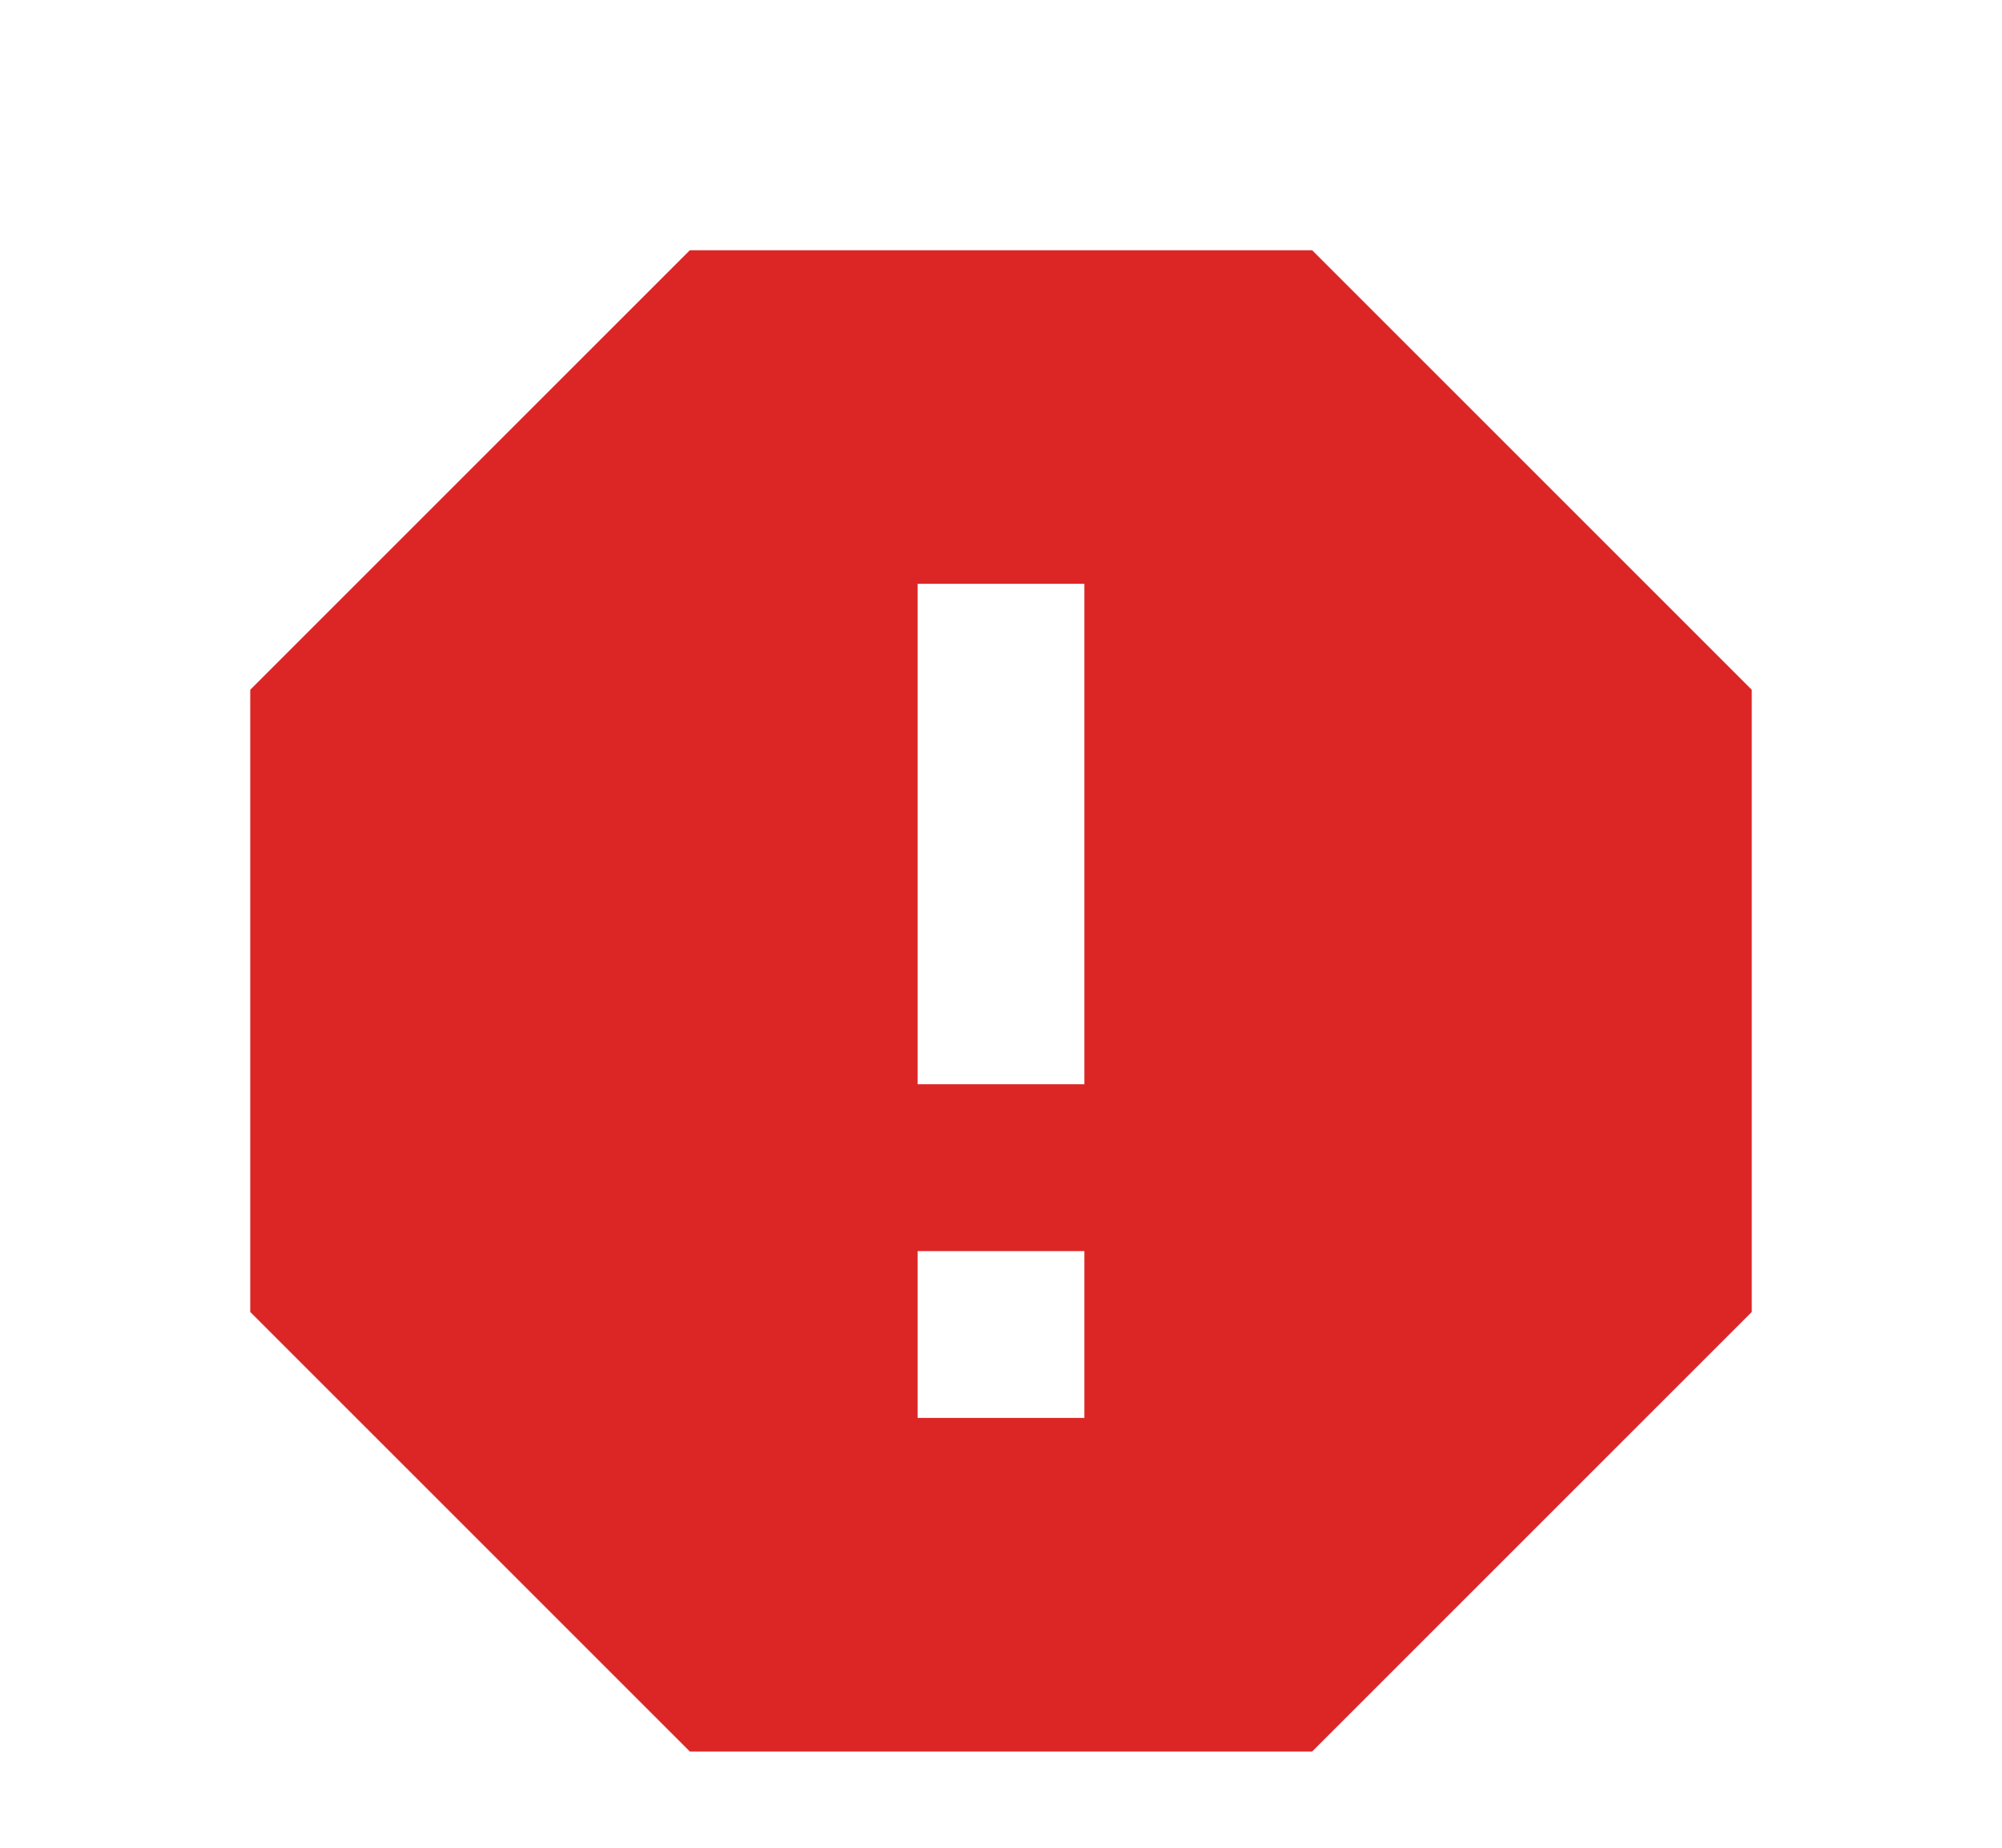
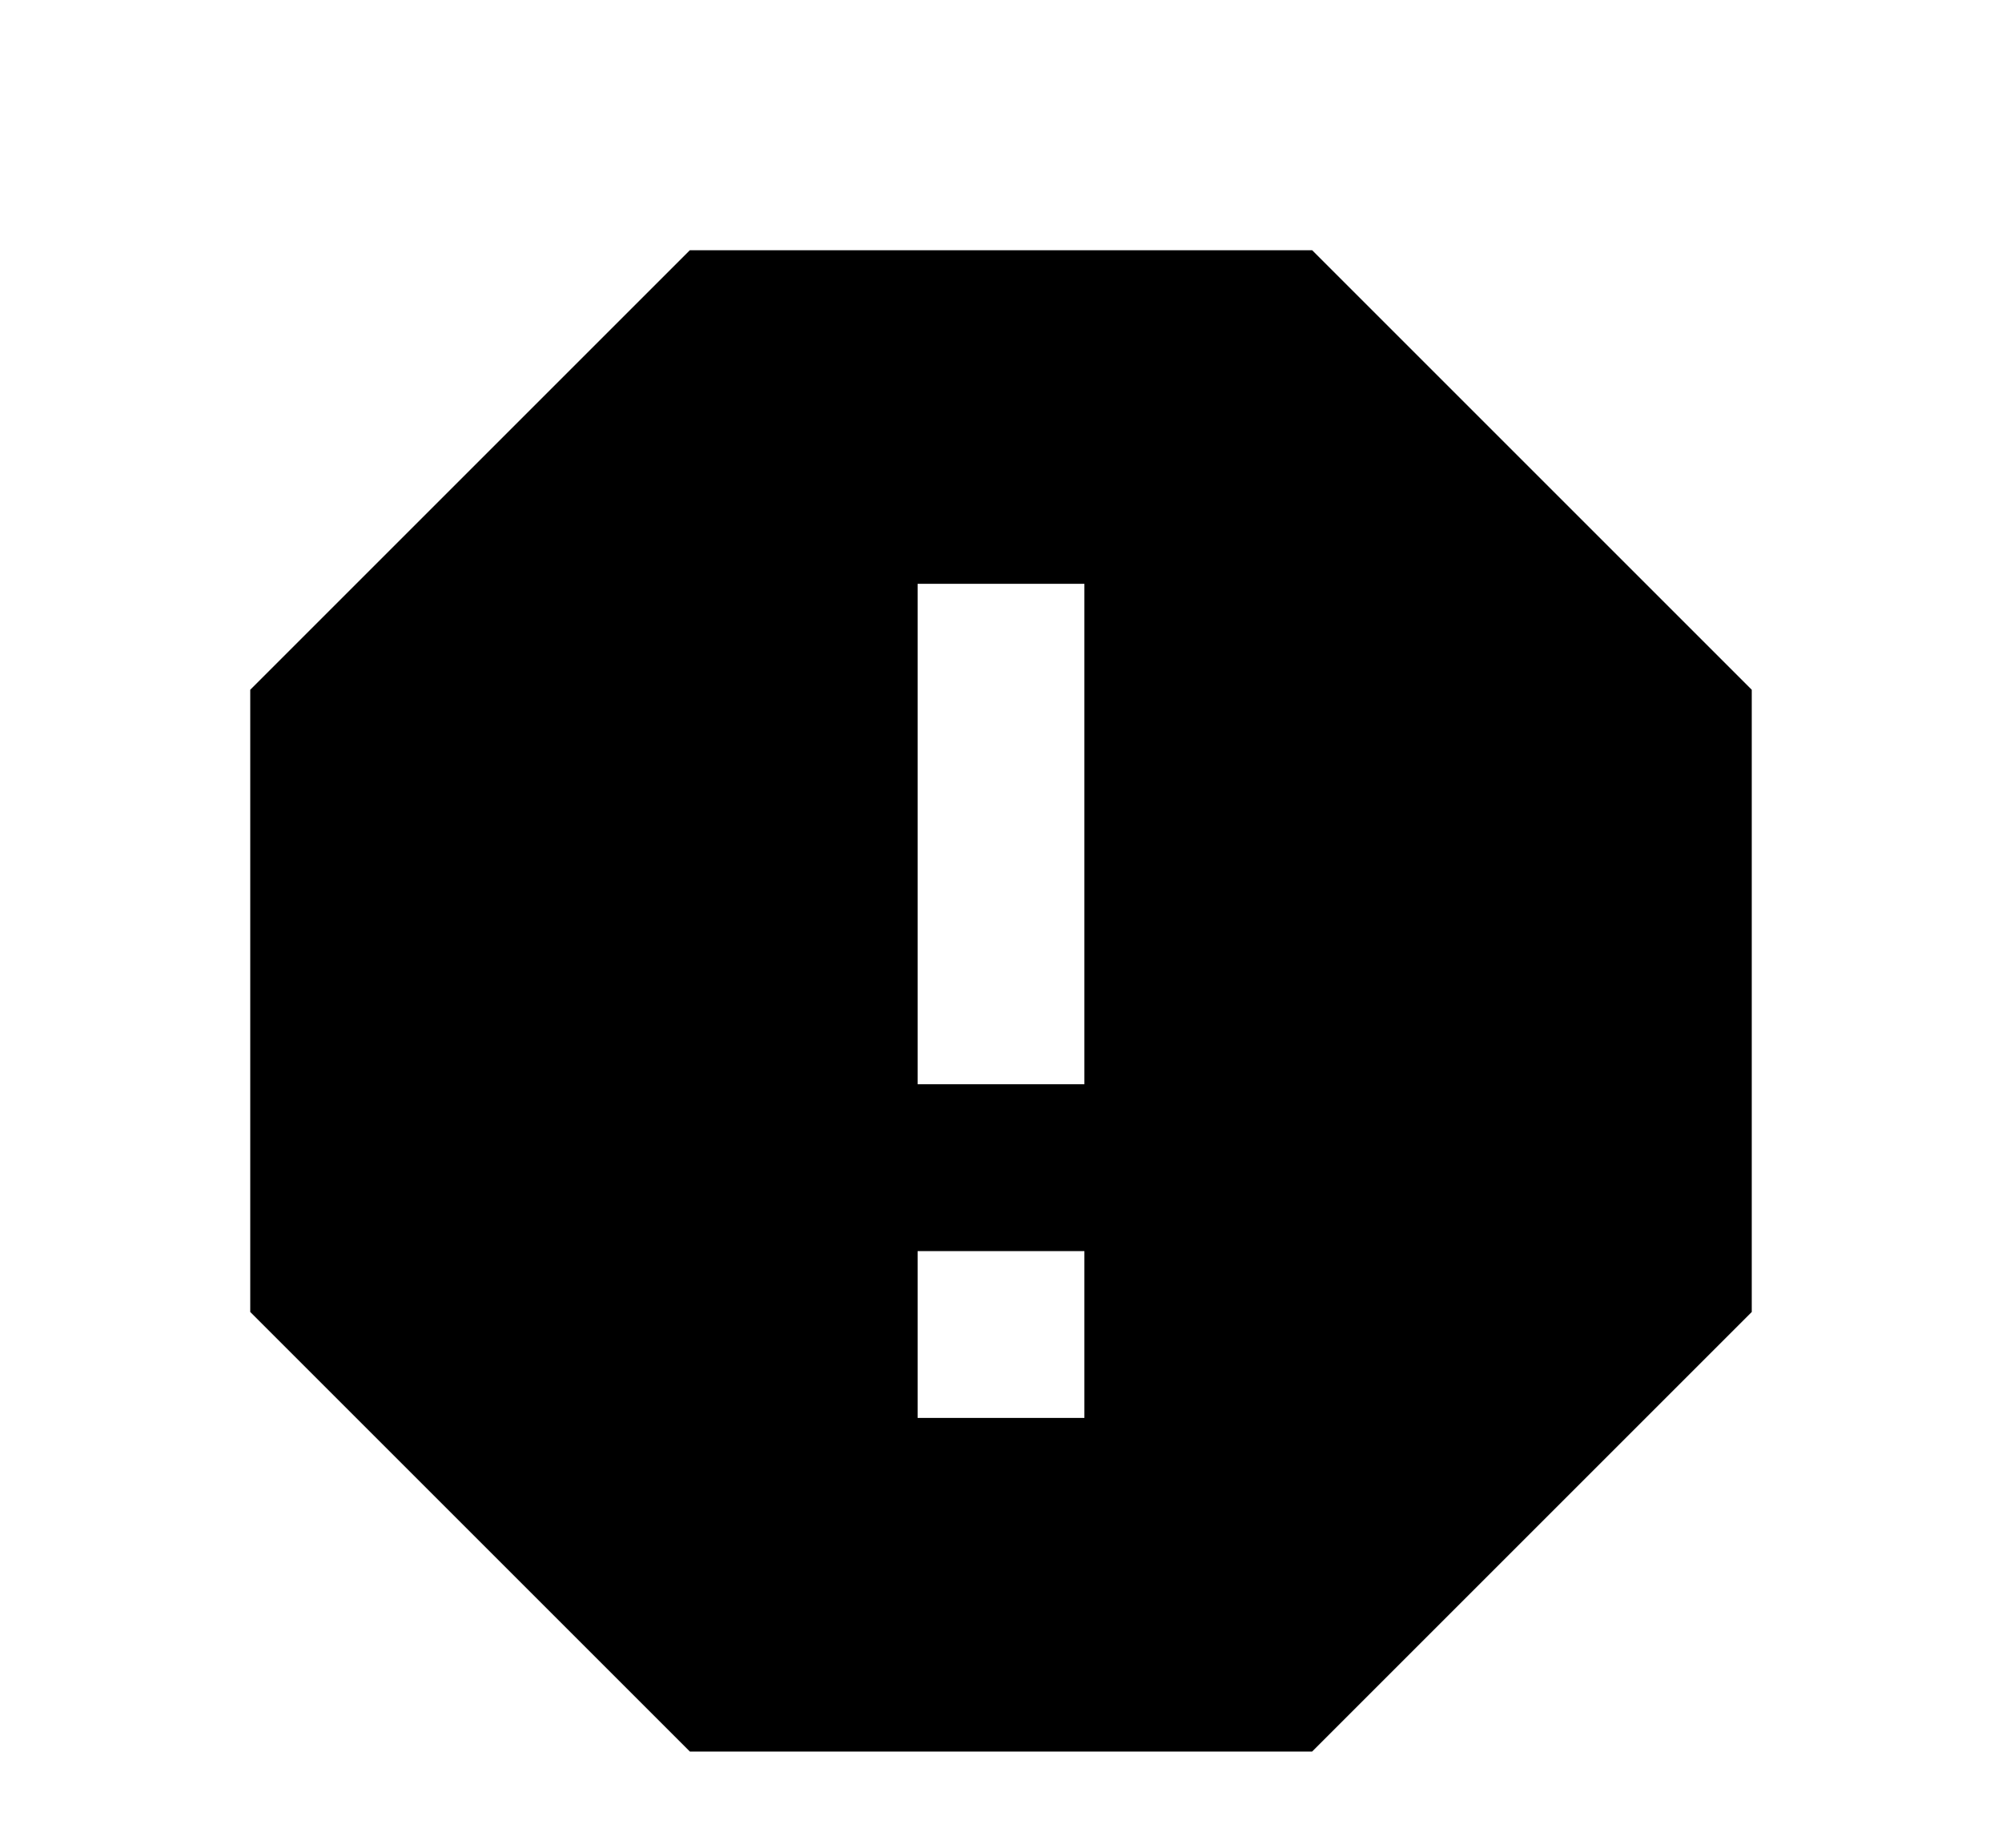
<svg xmlns="http://www.w3.org/2000/svg" width="26" height="24" viewBox="0 0 26 24" fill="none">
-   <path d="M14.083 14.083H11.917V7.583H14.083M11.917 16.25H14.083V18.417H11.917M17.041 3.25H8.959L3.25 8.959V17.041L8.959 22.75H17.041L22.75 17.041V8.959L17.041 3.25Z" fill="#DC2626" />
+   <path d="M14.083 14.083H11.917V7.583H14.083M11.917 16.25H14.083V18.417H11.917M17.041 3.25H8.959L3.25 8.959V17.041L8.959 22.75H17.041L22.75 17.041V8.959L17.041 3.25Z" fill="currentColor" />
</svg>
